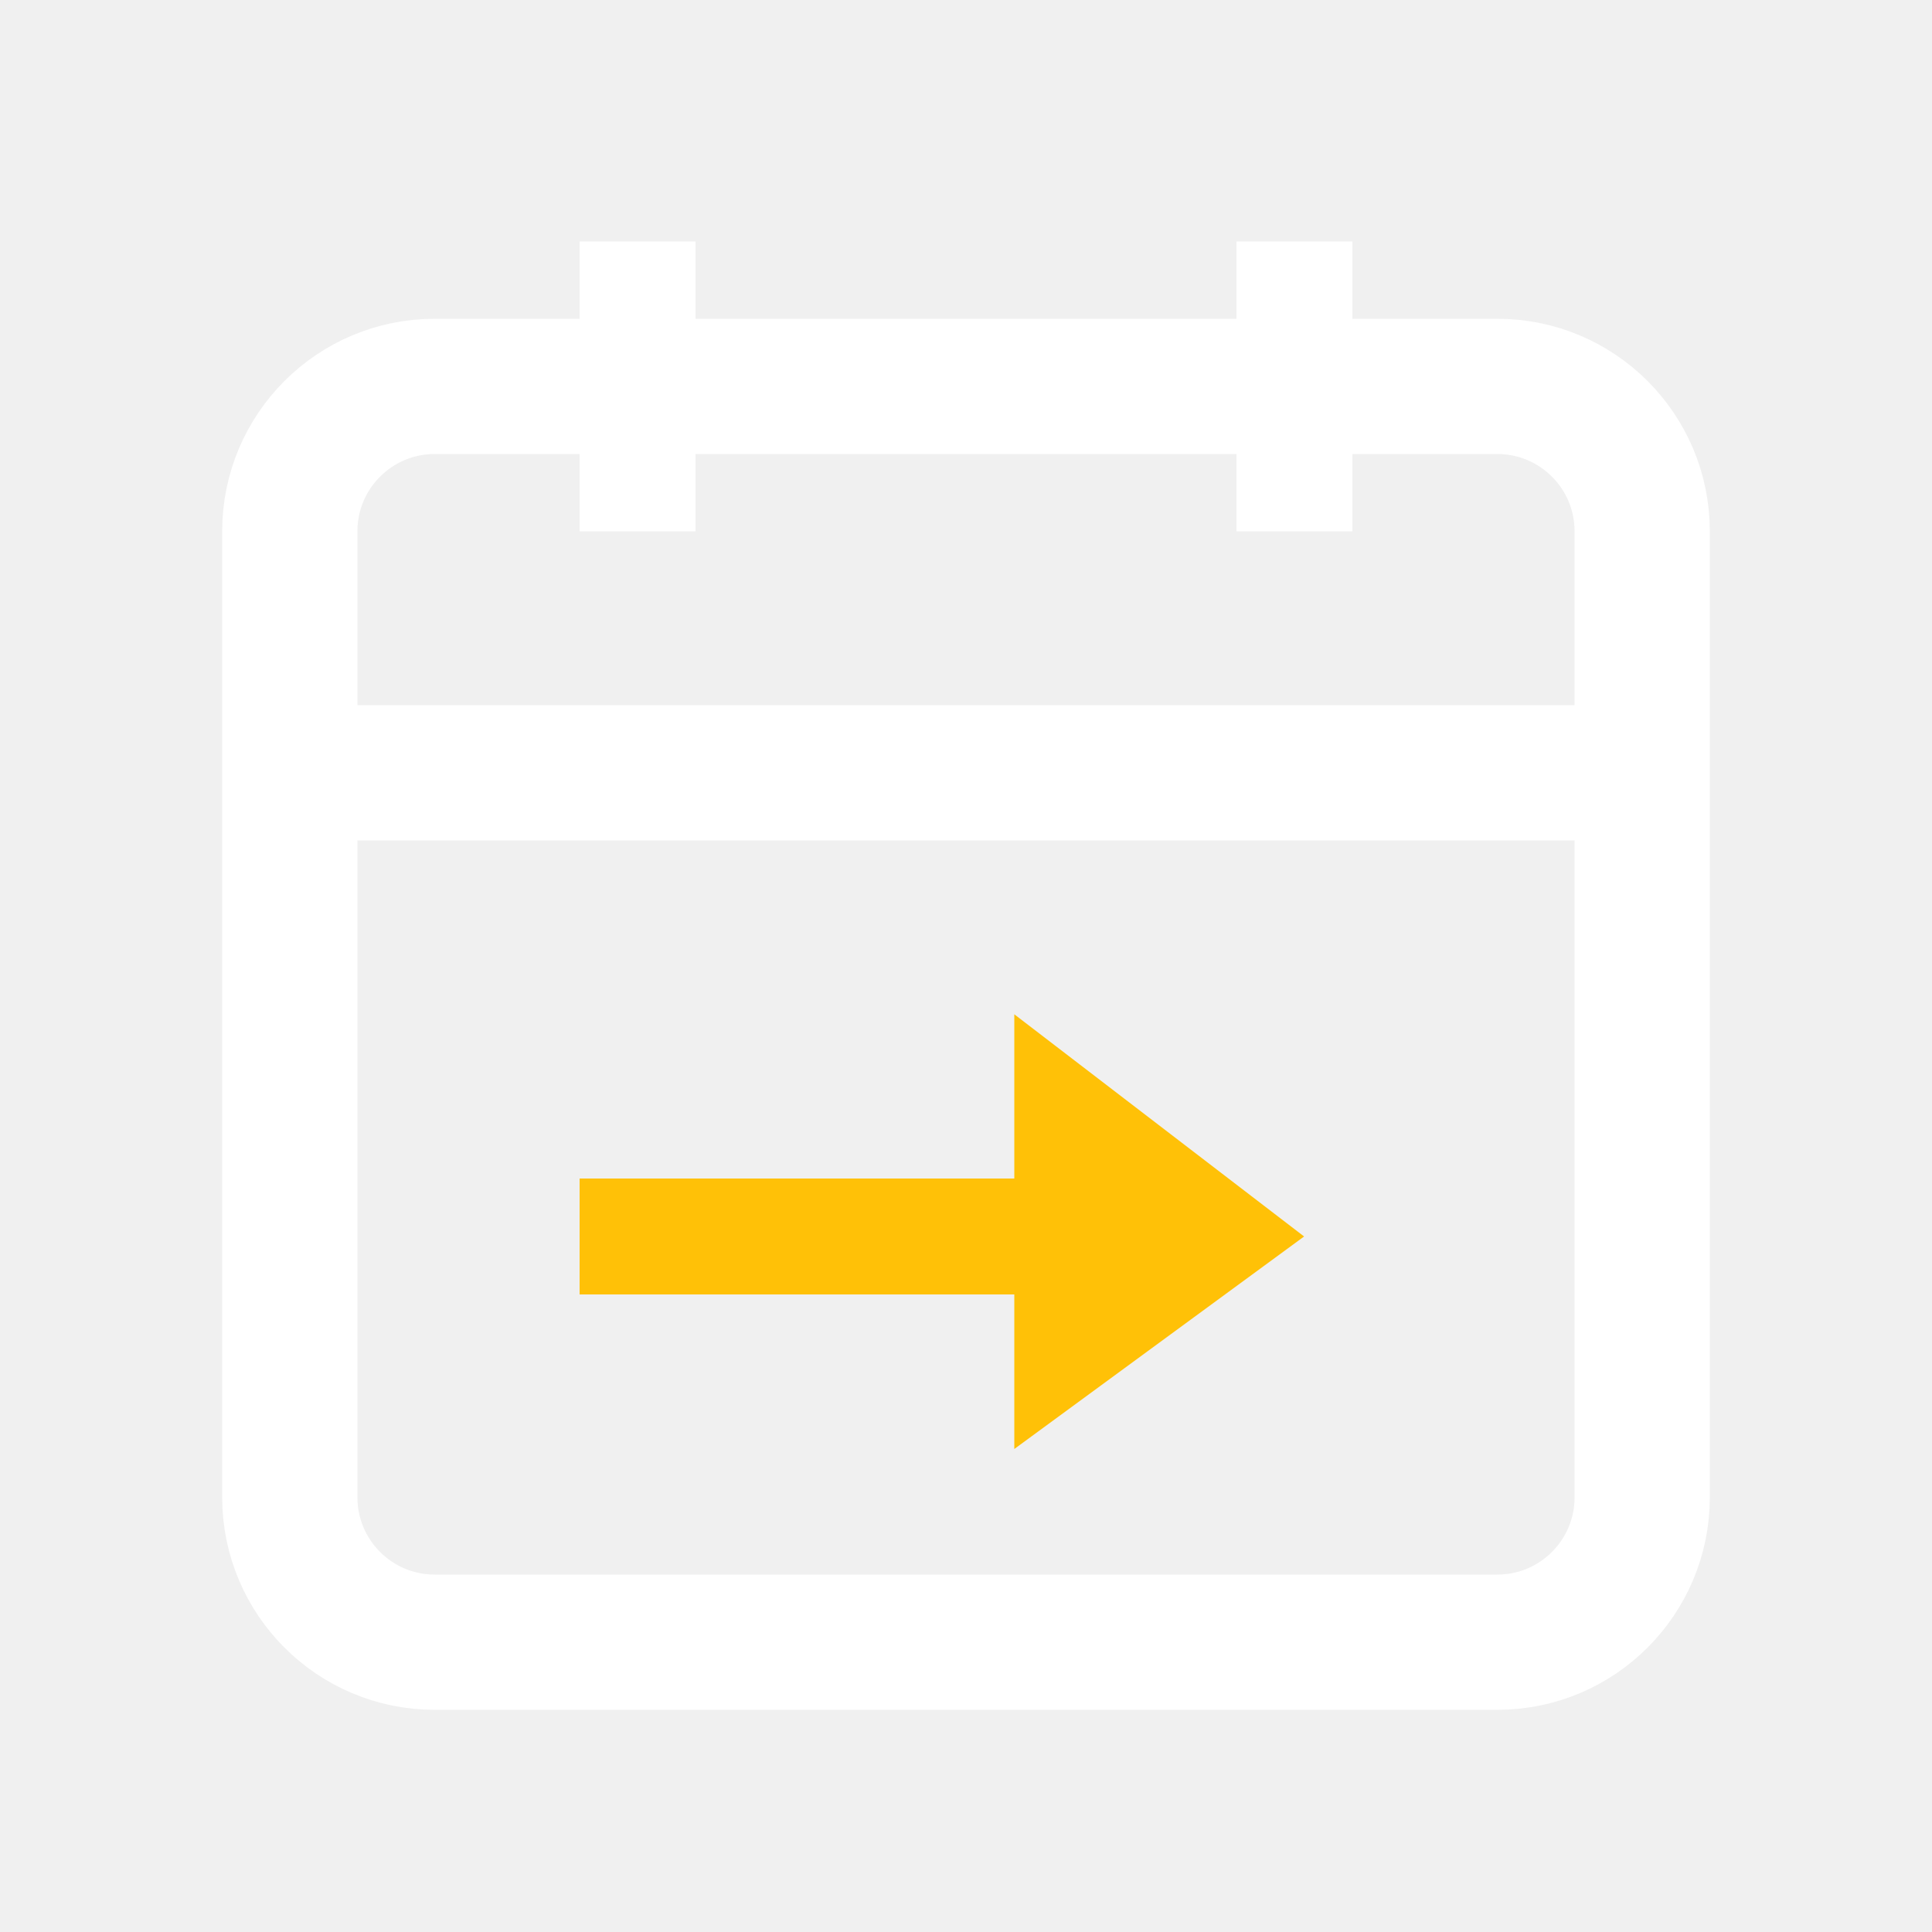
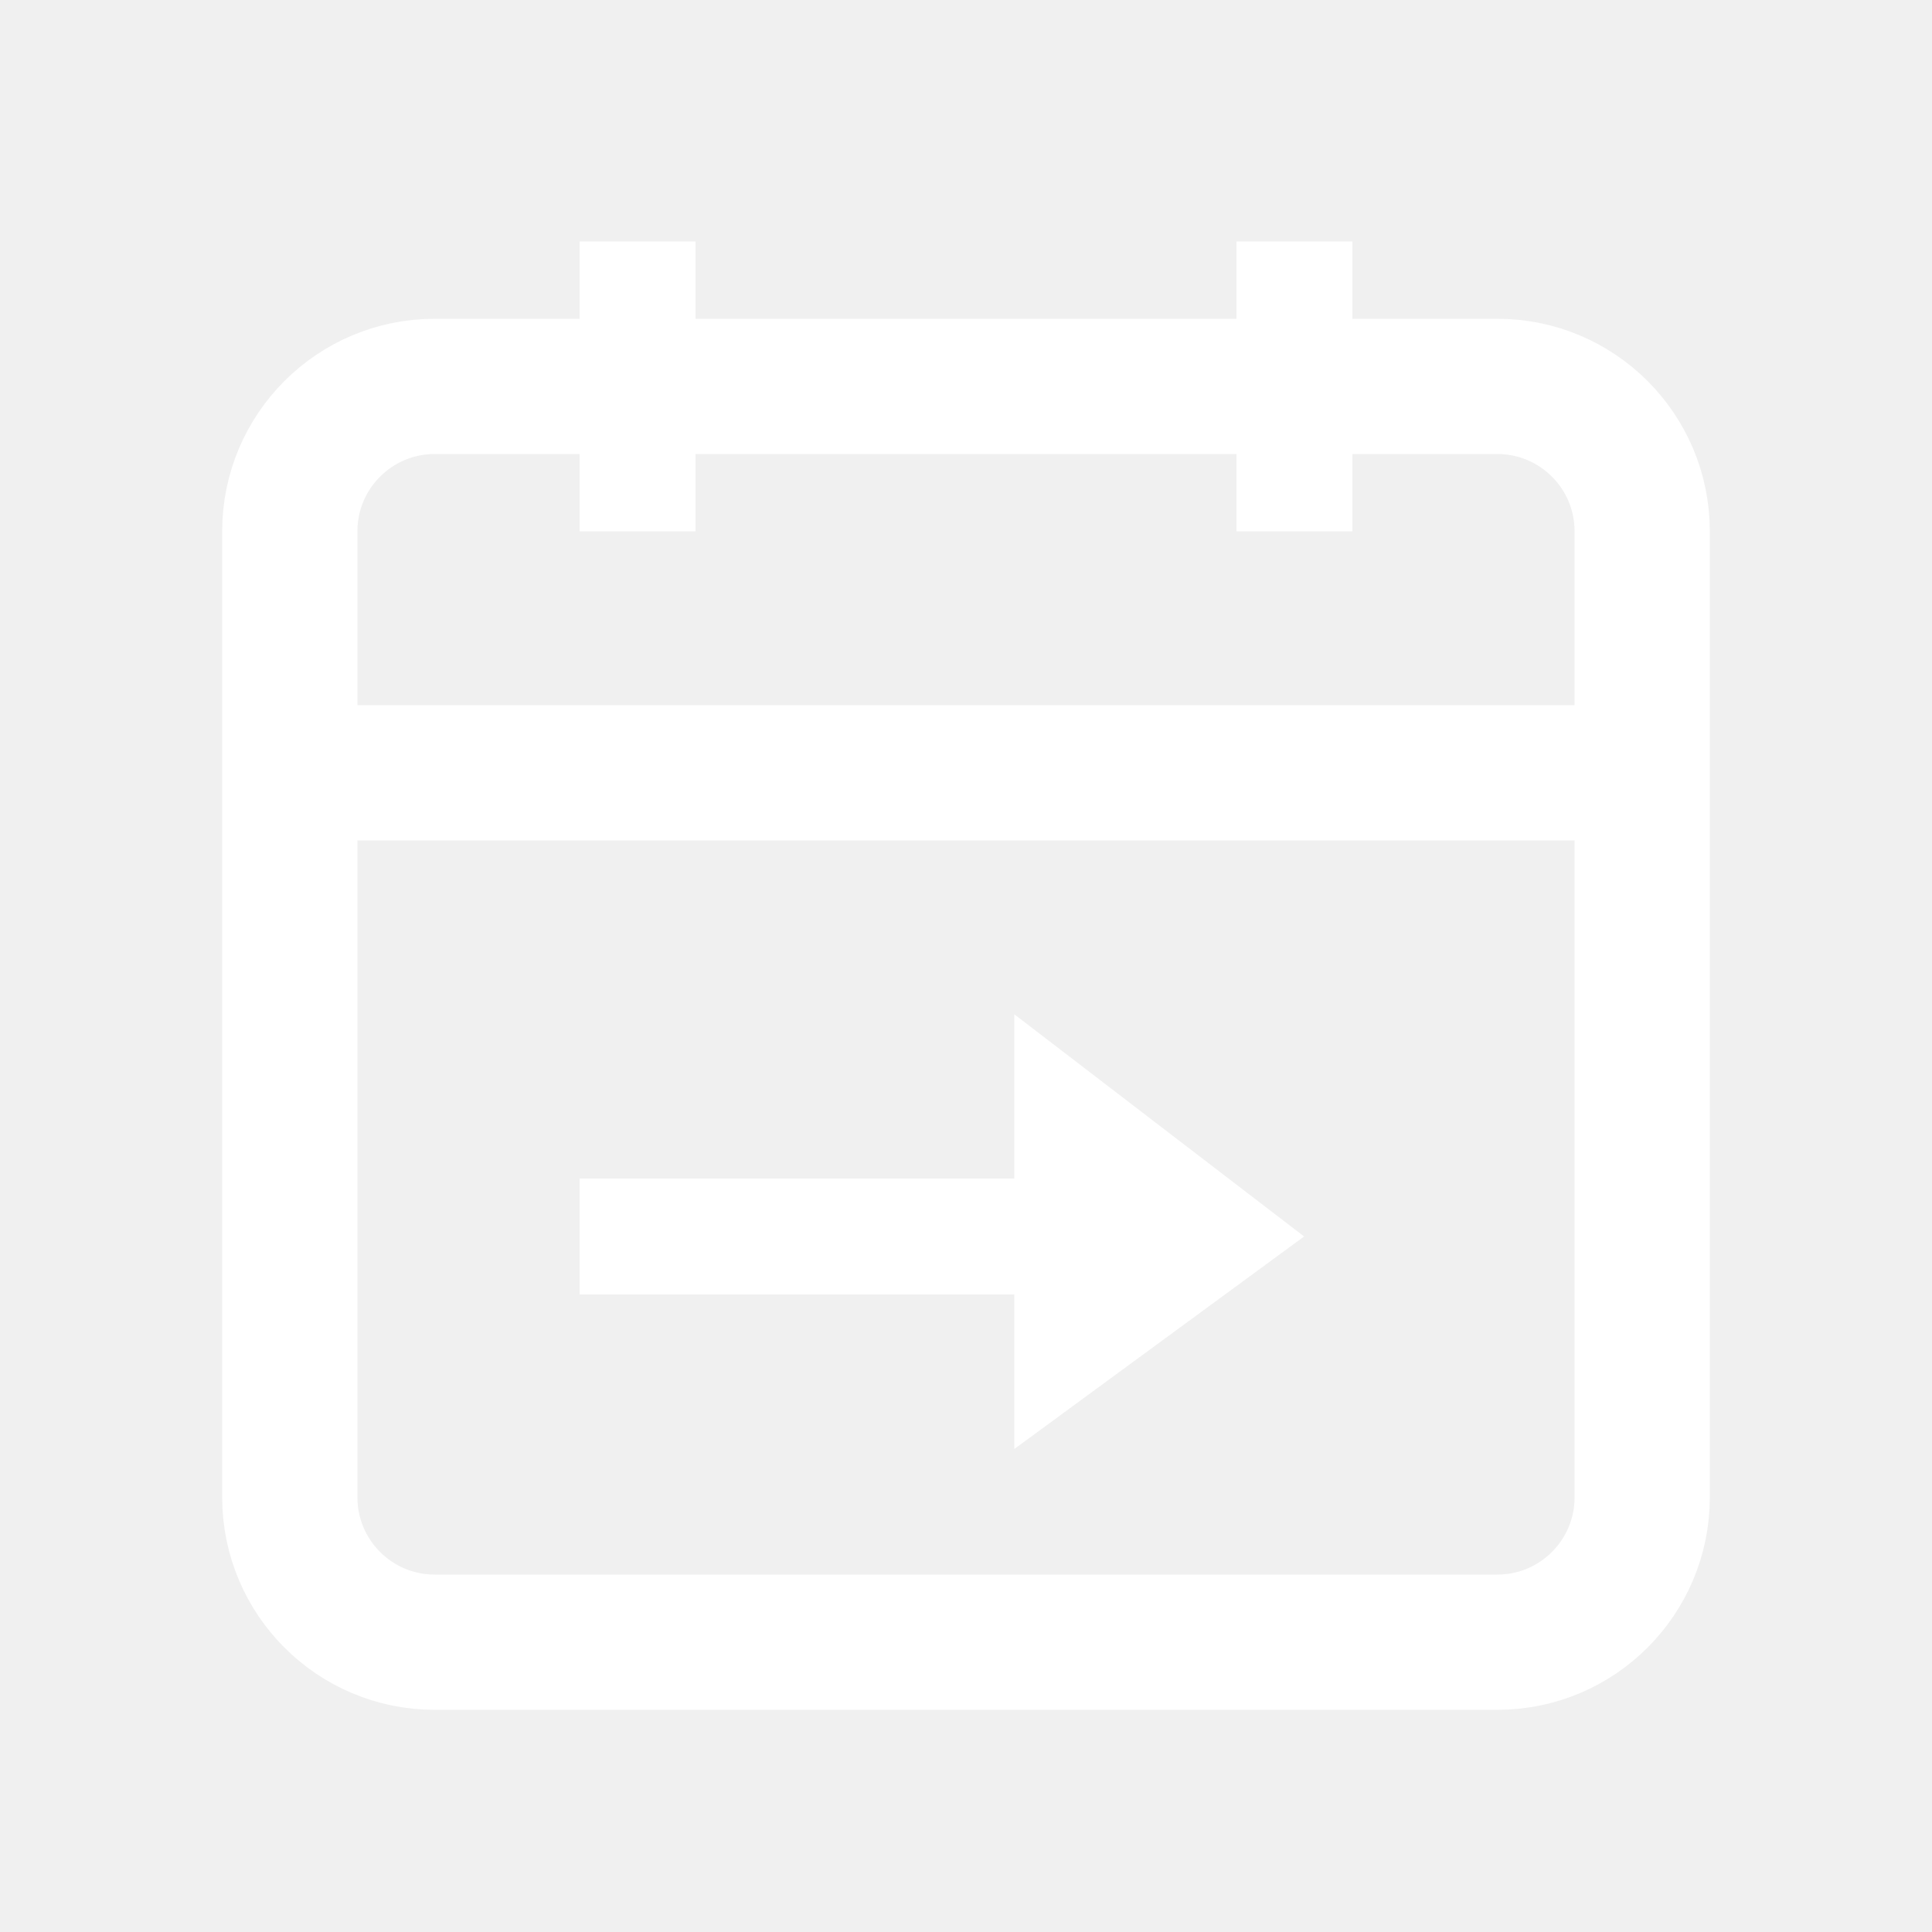
<svg xmlns="http://www.w3.org/2000/svg" viewBox="0 0 20 20" width="20" height="20">
  <rect x="3" y="4" width="14" height="13" rx="1.5" ry="1.5" fill="none" stroke="#ffffff" stroke-width="1.4" />
  <line x1="3" y1="8" x2="17" y2="8" stroke="#ffffff" stroke-width="1.4" />
  <rect x="6" y="2.5" width="1.2" height="3" fill="#ffffff" />
  <rect x="12.8" y="2.5" width="1.2" height="3" fill="#ffffff" />
-   <path d="M6 12.2 L10.5 12.2 L10.5 10.5 L13.5 12.8 L10.5 15 L10.5 13.4 L6 13.4 Z" fill="#FFC107" />
+   <path d="M6 12.2 L10.5 12.2 L10.5 10.5 L13.5 12.8 L10.5 15 L10.5 13.4 L6 13.4 Z" fill="#ffffff" />
</svg>
